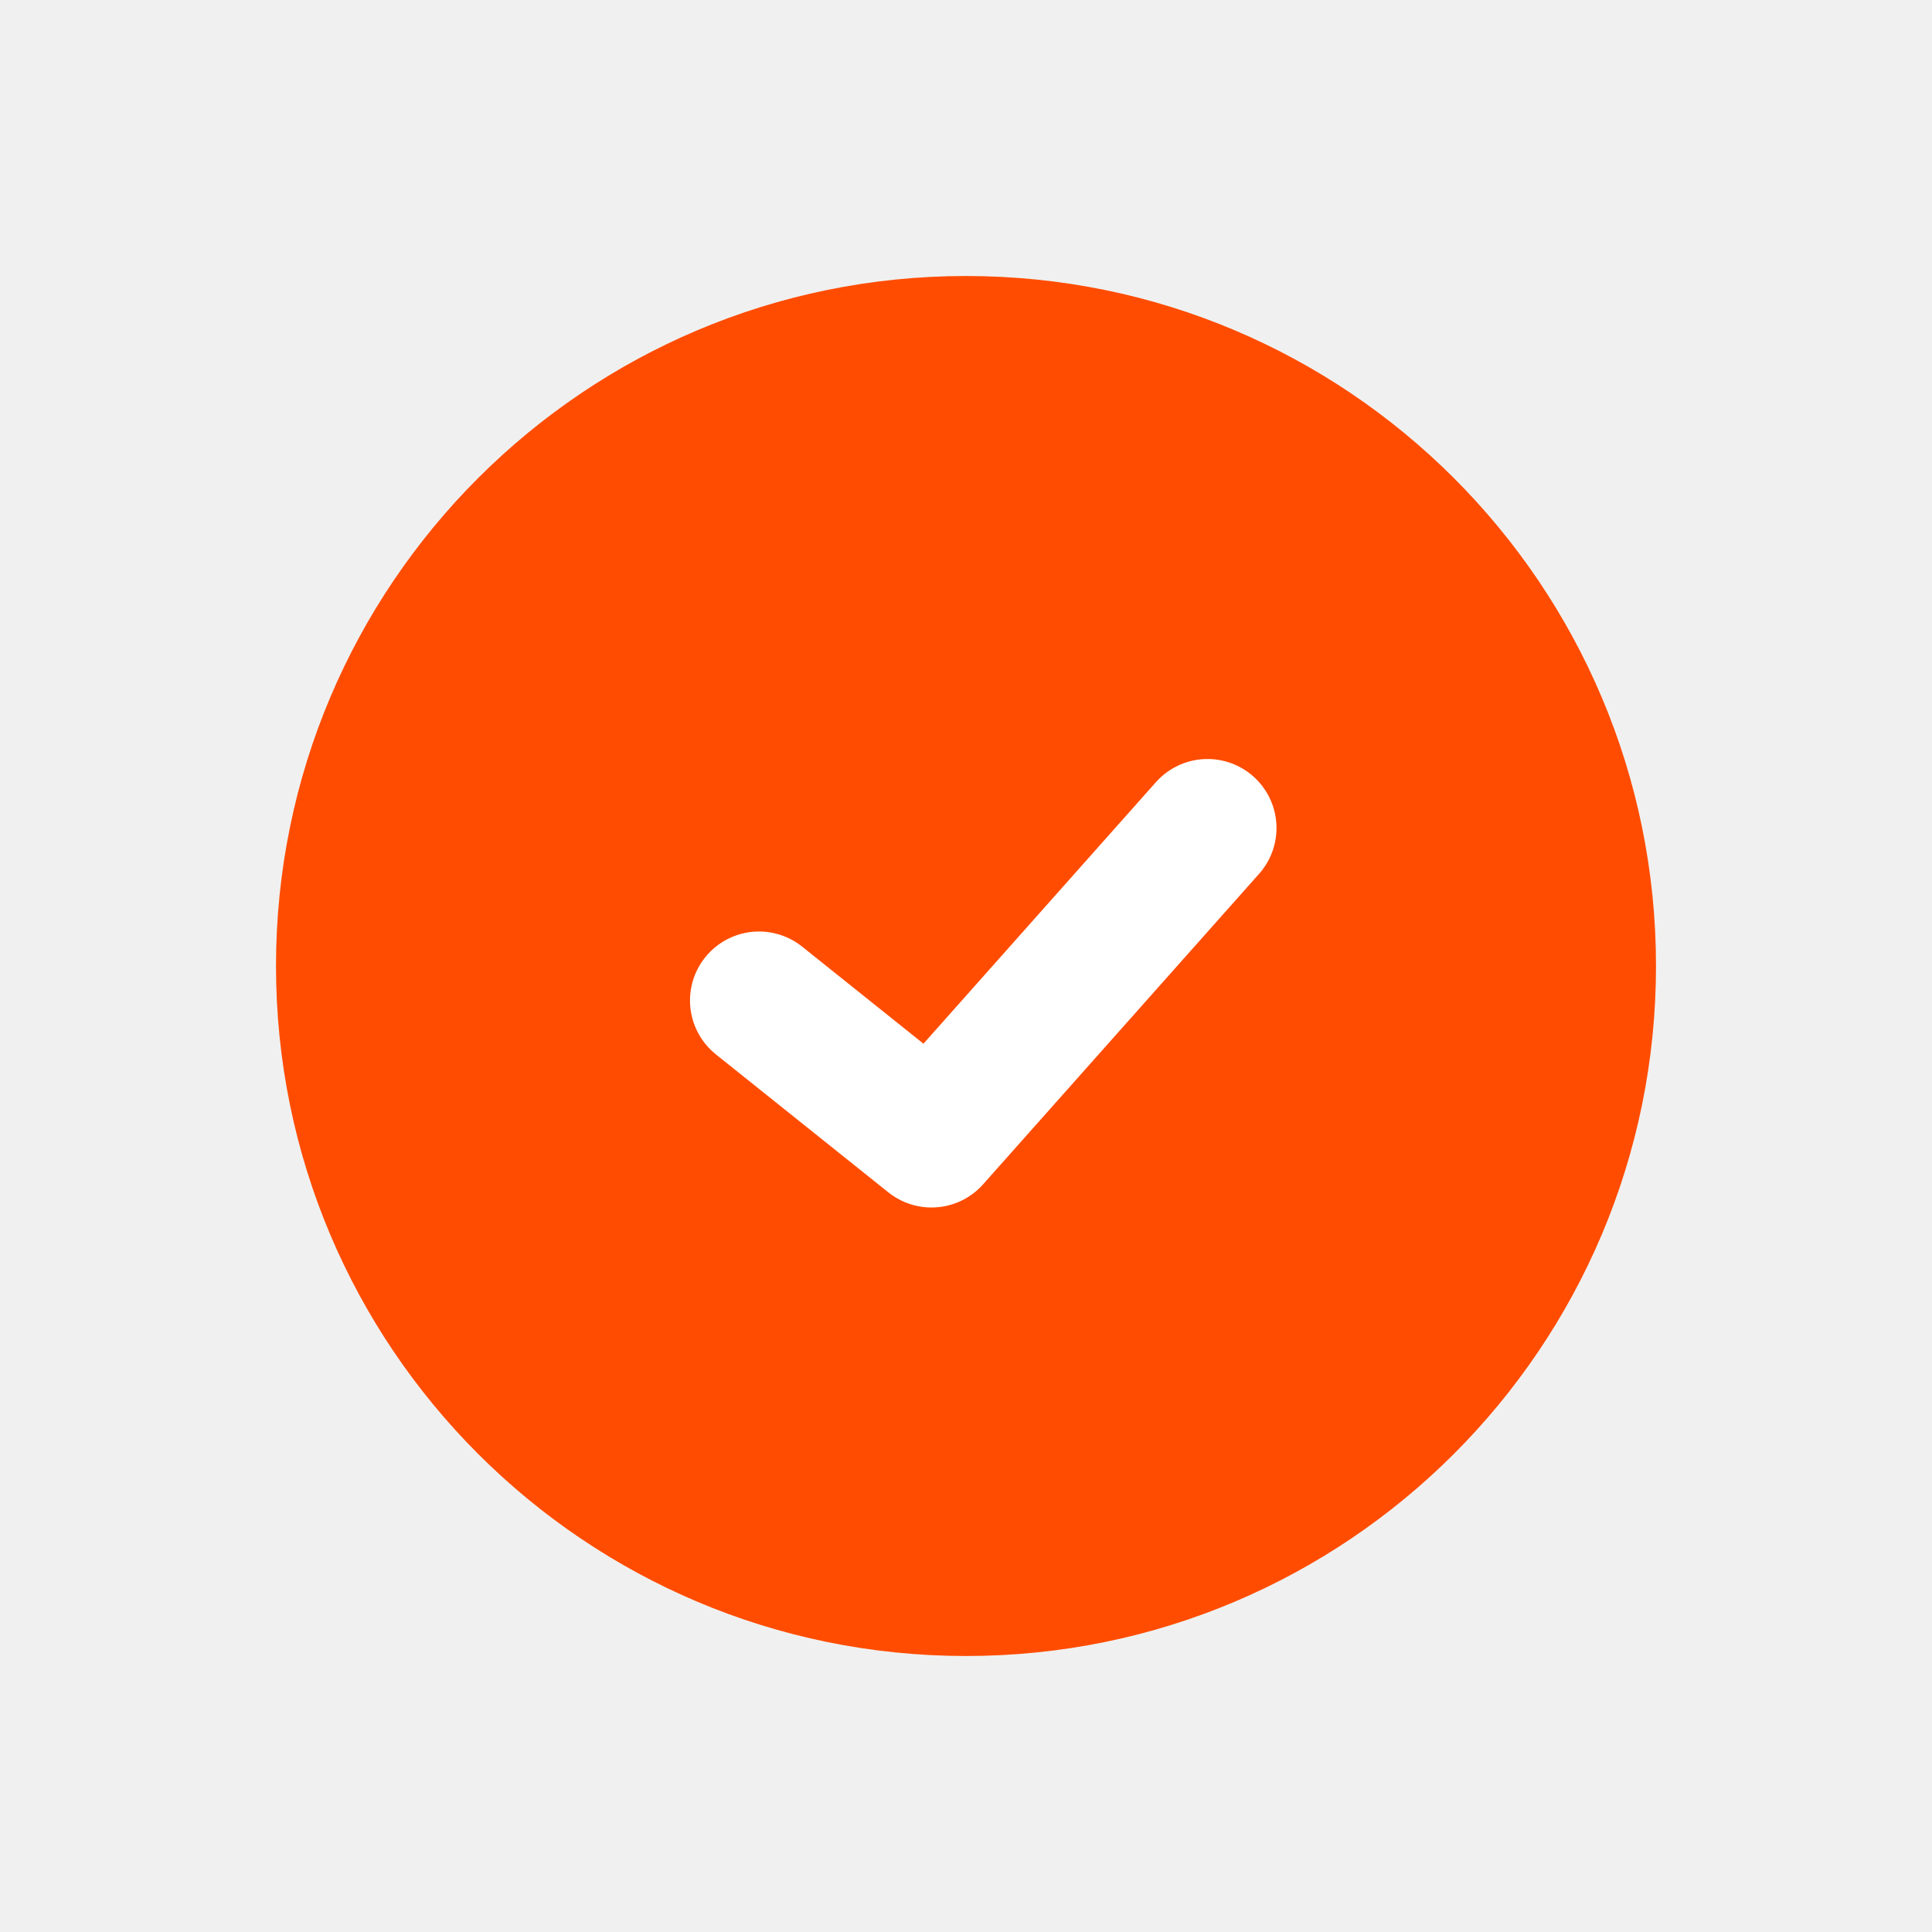
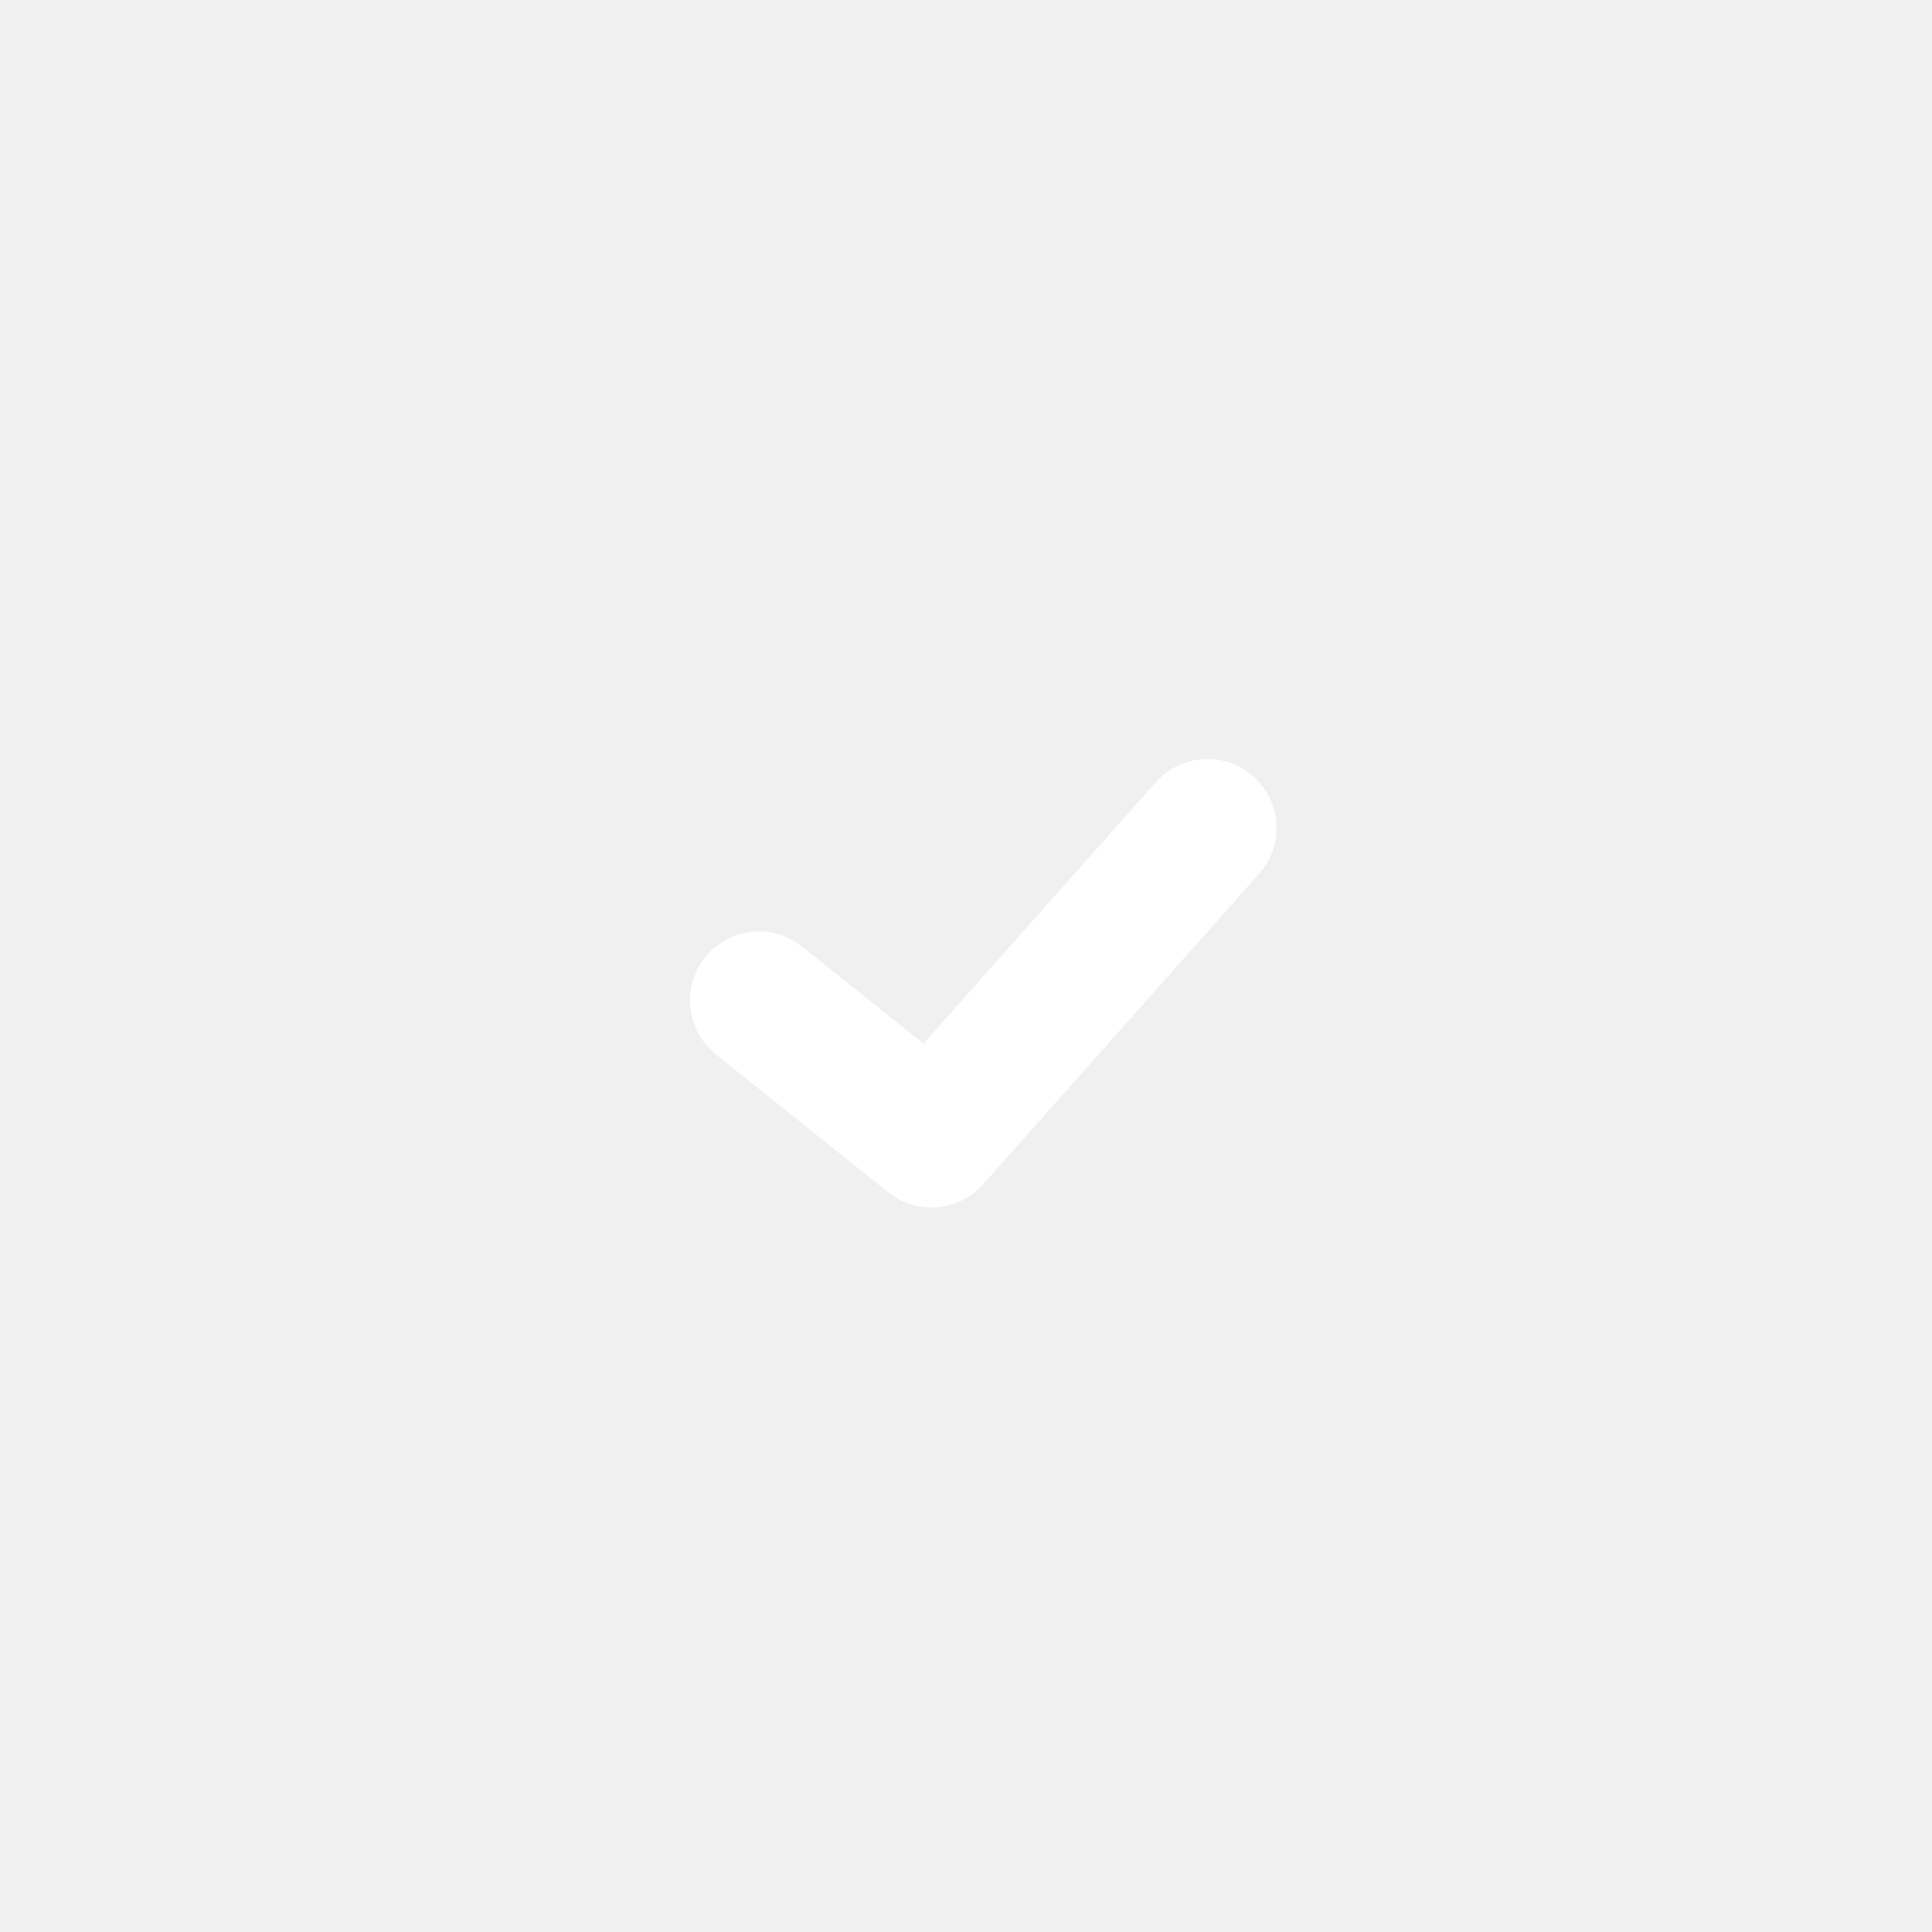
<svg xmlns="http://www.w3.org/2000/svg" width="28" height="28" viewBox="0 0 28 28" fill="none">
-   <g id="Property 1=active">
-     <circle id="Ellipse 1358" cx="14" cy="14" r="10" fill="#FF4C00" />
+   <g id="Property 1=inactive">
+     <circle id="Ellipse 1358" cx="14" cy="14" r="10" fill="current" />
    <path id="Vector 4" d="M11 14.5L13.5 16.5L17.5 12" stroke="white" stroke-width="2" stroke-linecap="round" stroke-linejoin="round" />
  </g>
</svg>
